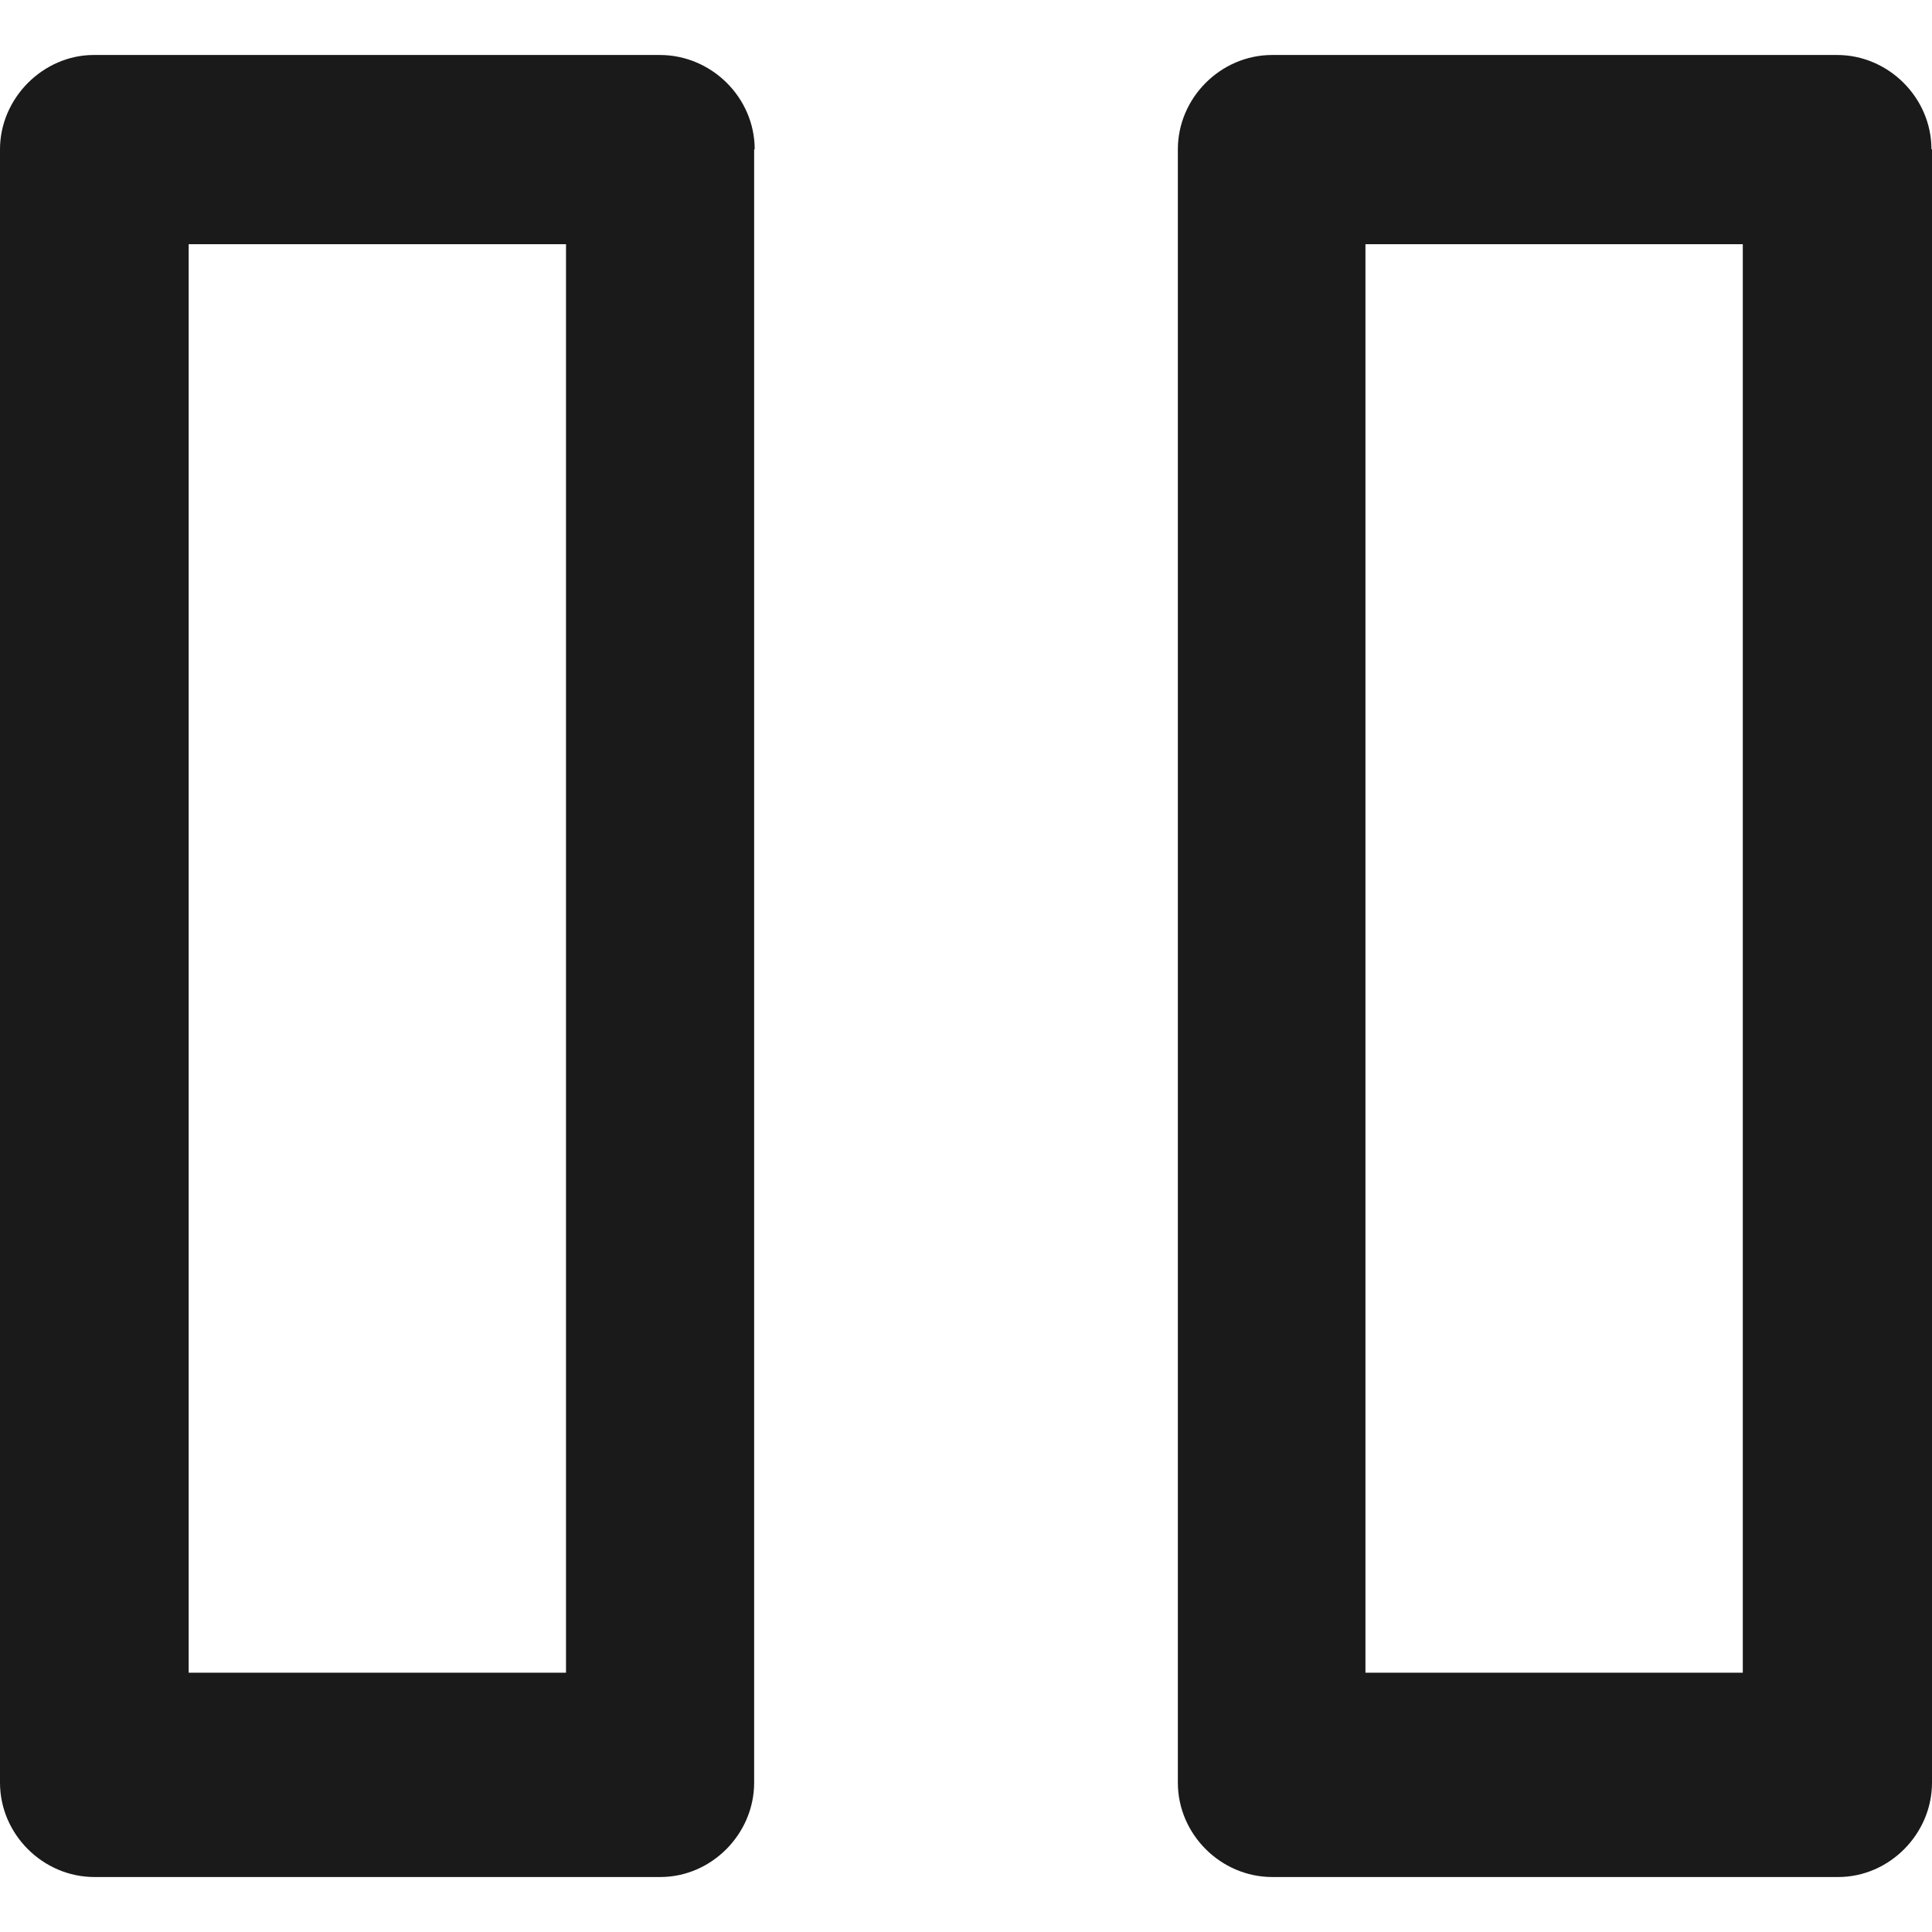
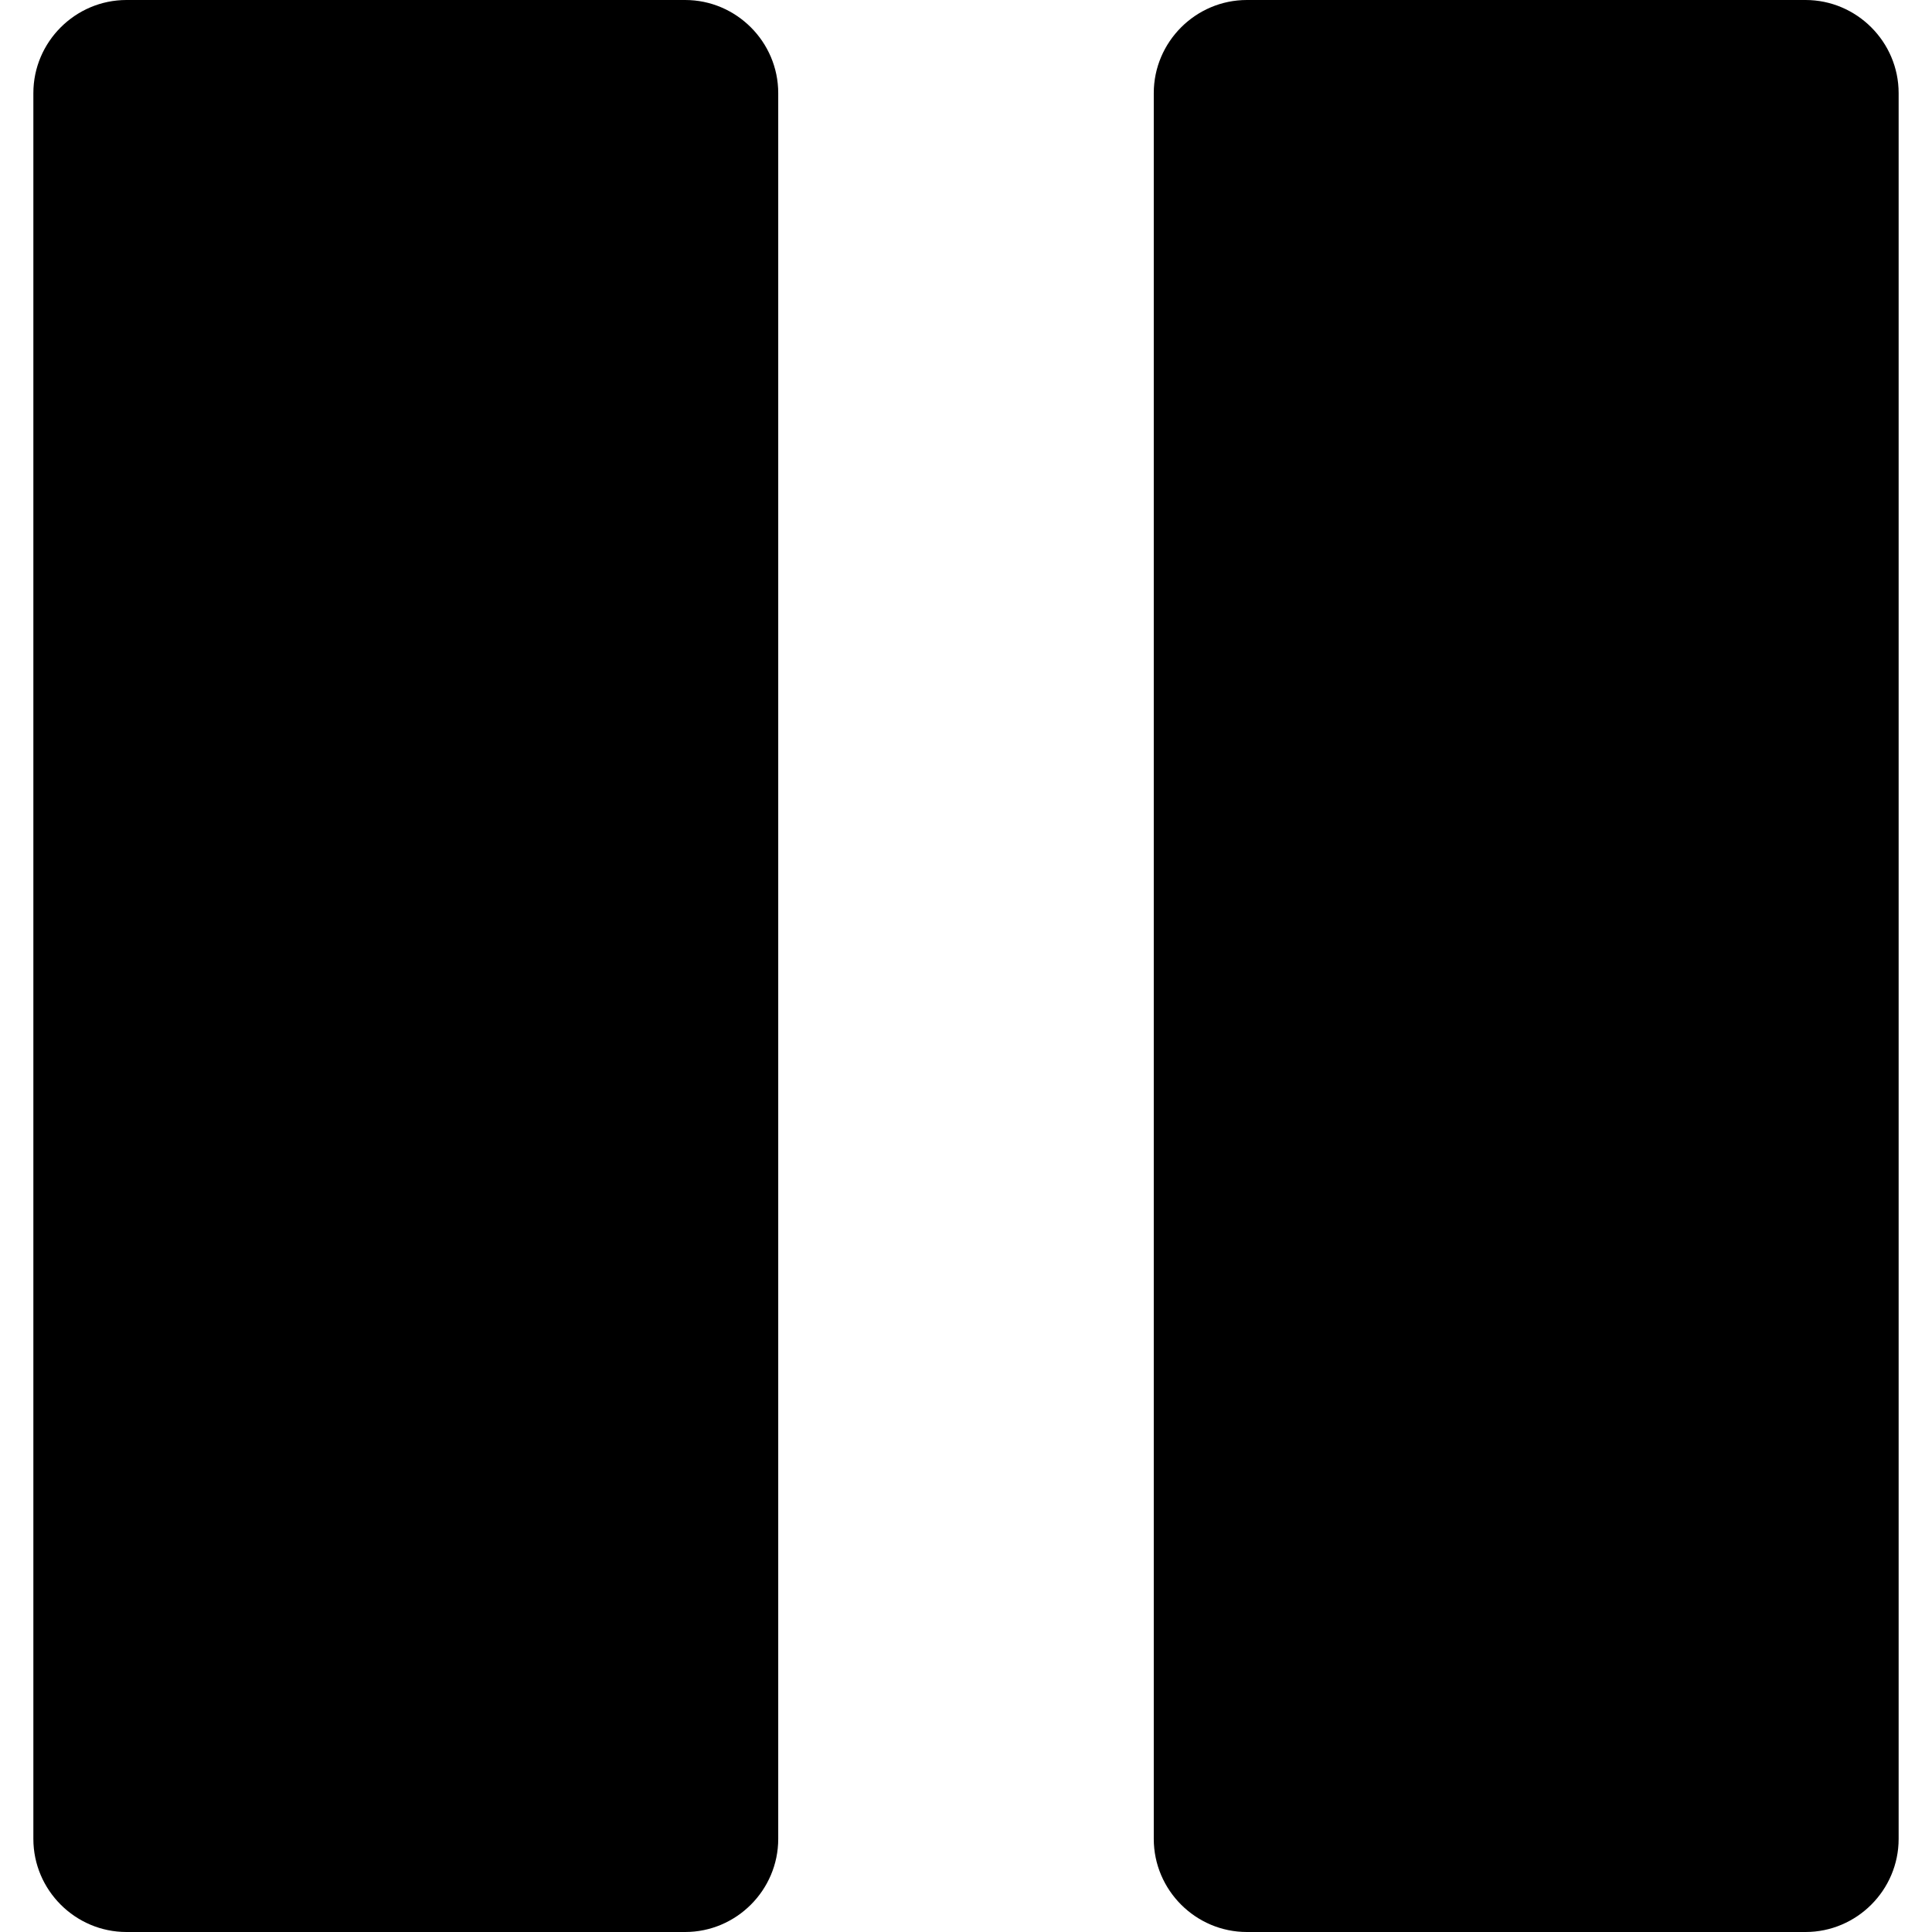
- <svg xmlns="http://www.w3.org/2000/svg" viewBox="0 0 358.4 358.4">
-   <path fill="#1a1a1a" d="M140 27.7c0-9.6-8-17.5-17.6-17.5h-105C8 10.2 0 18.2 0 27.7v303c0 9.6 8 17.5 17.5 17.5h105c9.5 0 17.4-8 17.4-17.5v-303zm-35 282.6H35v-265h70v265zM358.3 27.7c0-9.6-8-17.5-17.5-17.5H236c-9.6 0-17.5 8-17.5 17.5v303c0 9.6 8 17.5 17.5 17.5h105c9.5 0 17.4-8 17.4-17.5v-303zm-35 282.6h-70v-265h70v265z" />
+ <svg xmlns="http://www.w3.org/2000/svg" version="1.1" id="Capa_1" x="0px" y="0px" width="124.5px" height="124.5px" viewBox="0 0 124.5 124.5" style="enable-background:new 0 0 124.5 124.5;" xml:space="preserve">
+   <g>
+     <path d="M116.35,124.5c3.3,0,6-2.699,6-6V6c0-3.3-2.7-6-6-6h-36c-3.3,0-6,2.7-6,6v112.5c0,3.301,2.7,6,6,6H116.35z" />
+     <path d="M44.15,124.5c3.3,0,6-2.699,6-6V6c0-3.3-2.7-6-6-6h-36c-3.3,0-6,2.7-6,6v112.5c0,3.301,2.7,6,6,6H44.15z" />
+   </g>
+   <g>
+ </g>
+   <g>
+ </g>
+   <g>
+ </g>
+   <g>
+ </g>
+   <g>
+ </g>
+   <g>
+ </g>
+   <g>
+ </g>
+   <g>
+ </g>
+   <g>
+ </g>
+   <g>
+ </g>
+   <g>
+ </g>
+   <g>
+ </g>
+   <g>
+ </g>
+   <g>
+ </g>
+   <g>
+ </g>
</svg>
